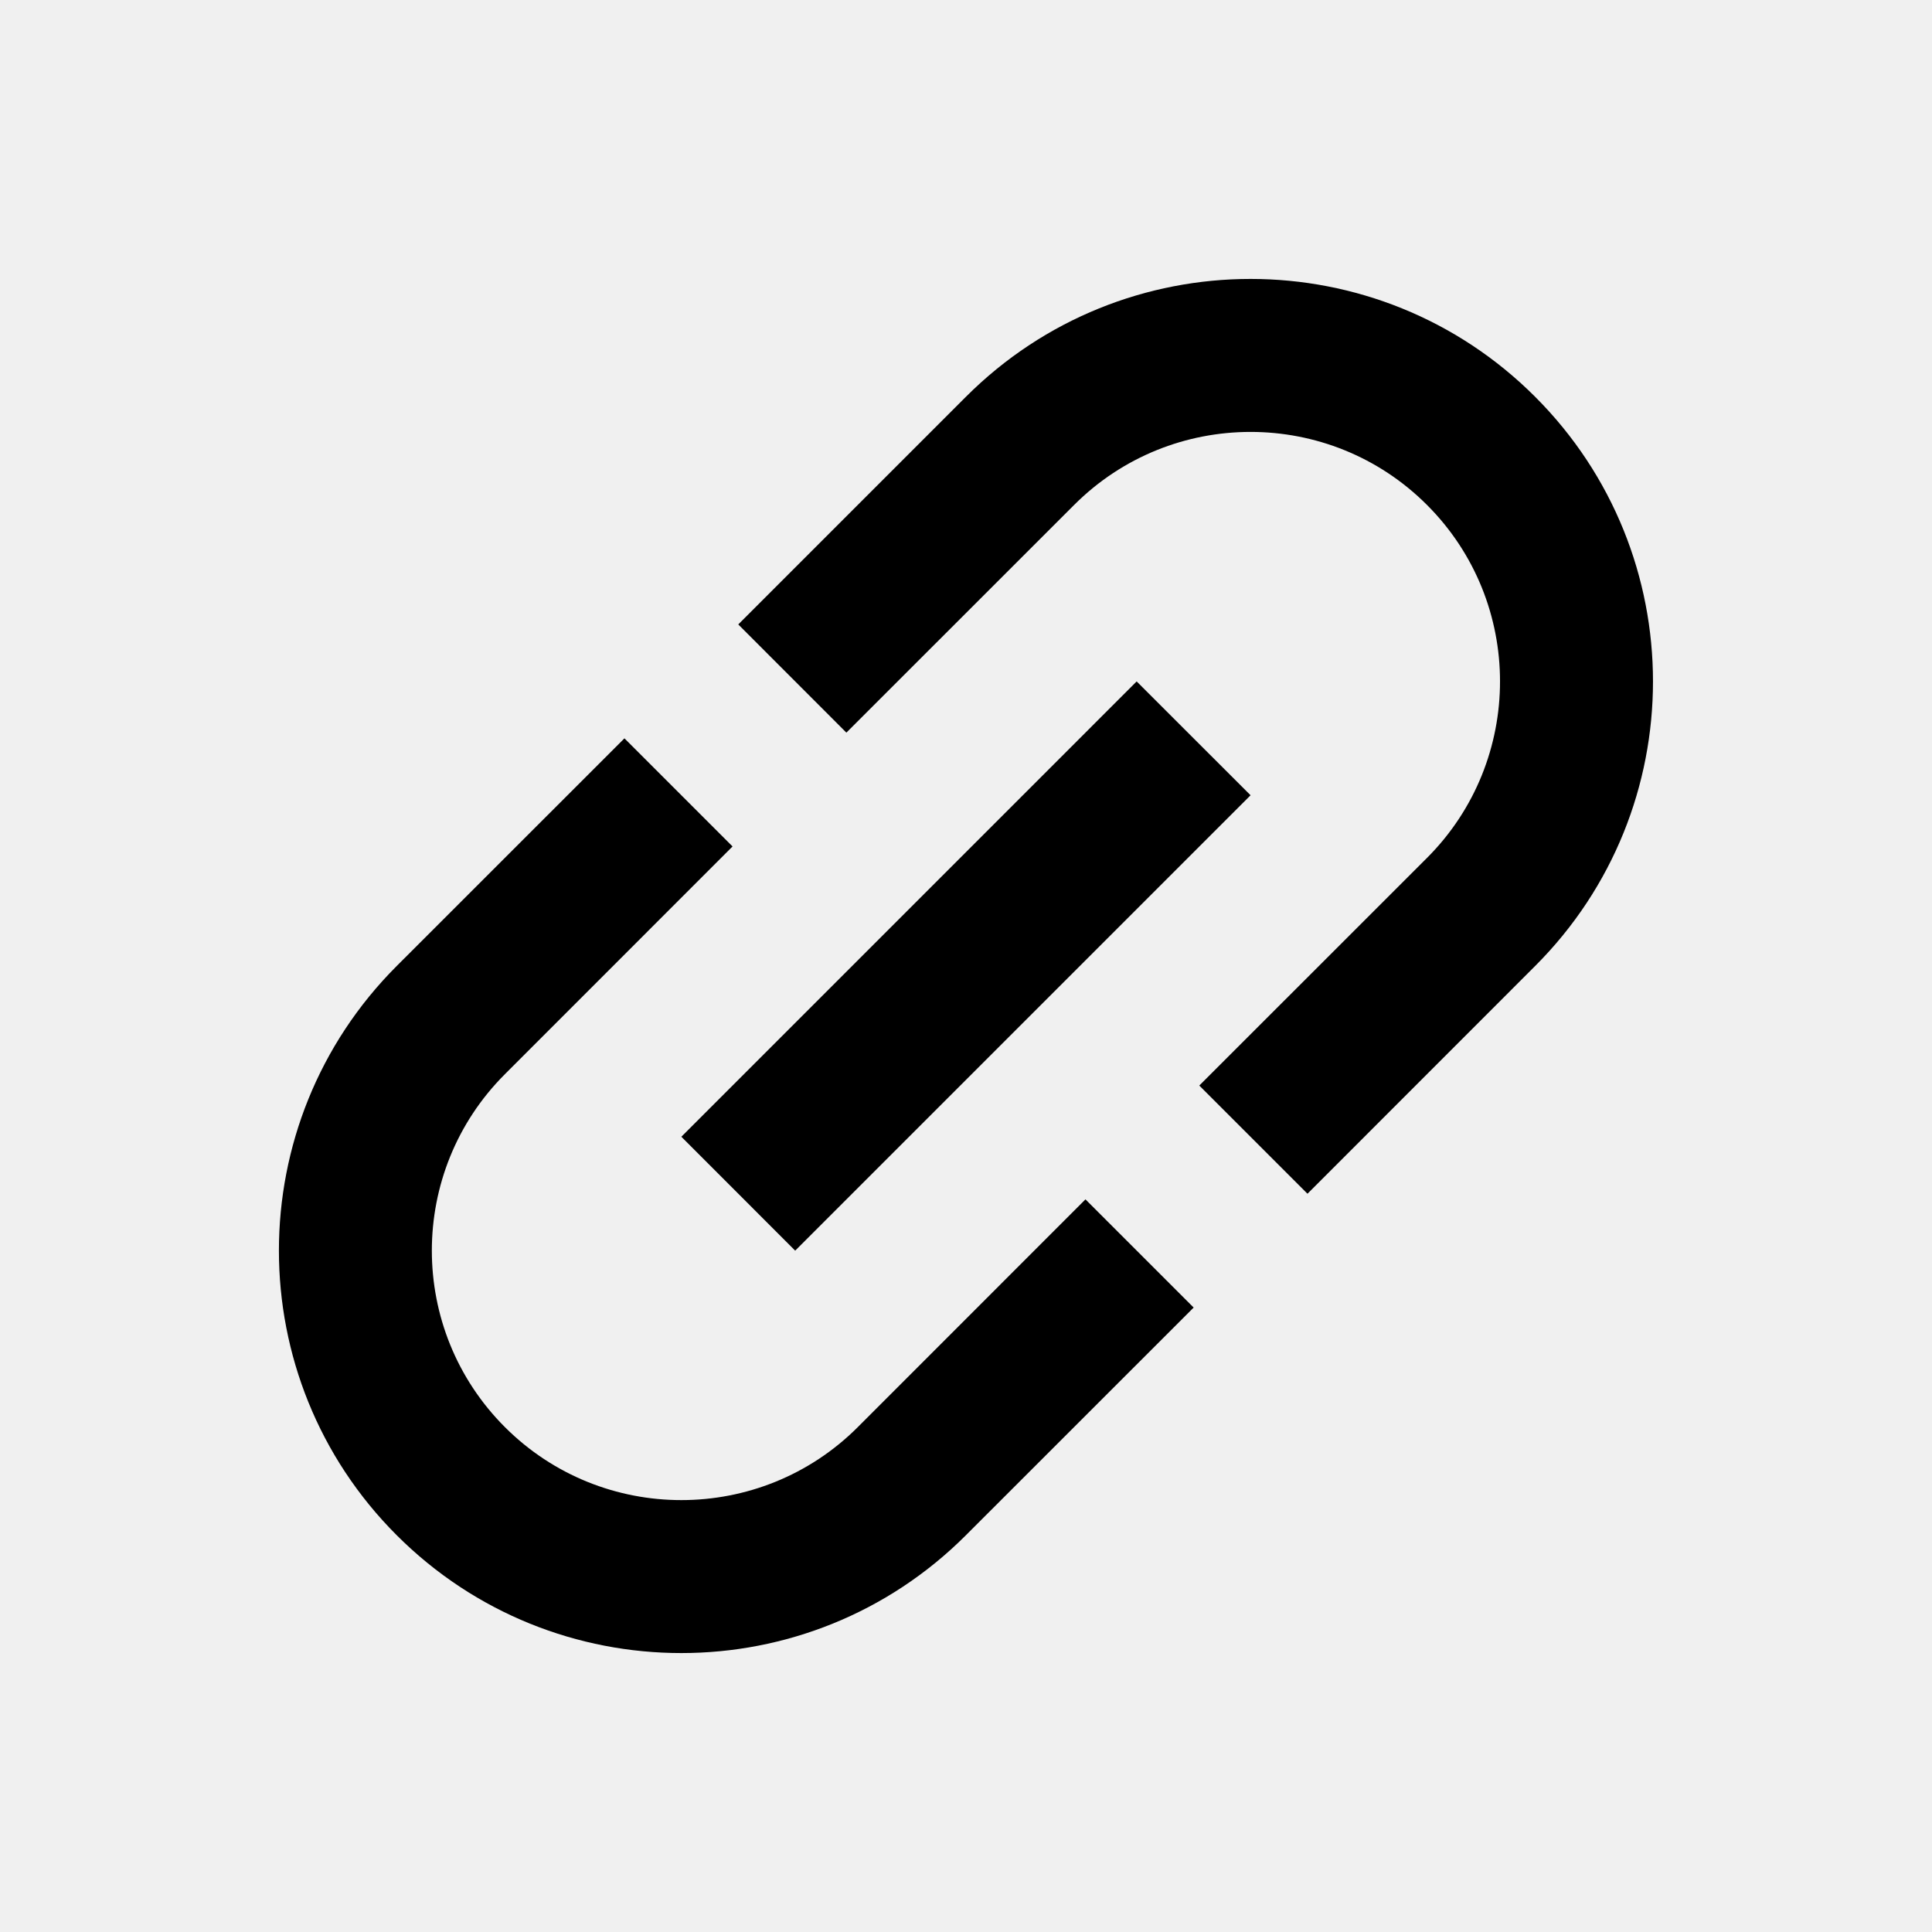
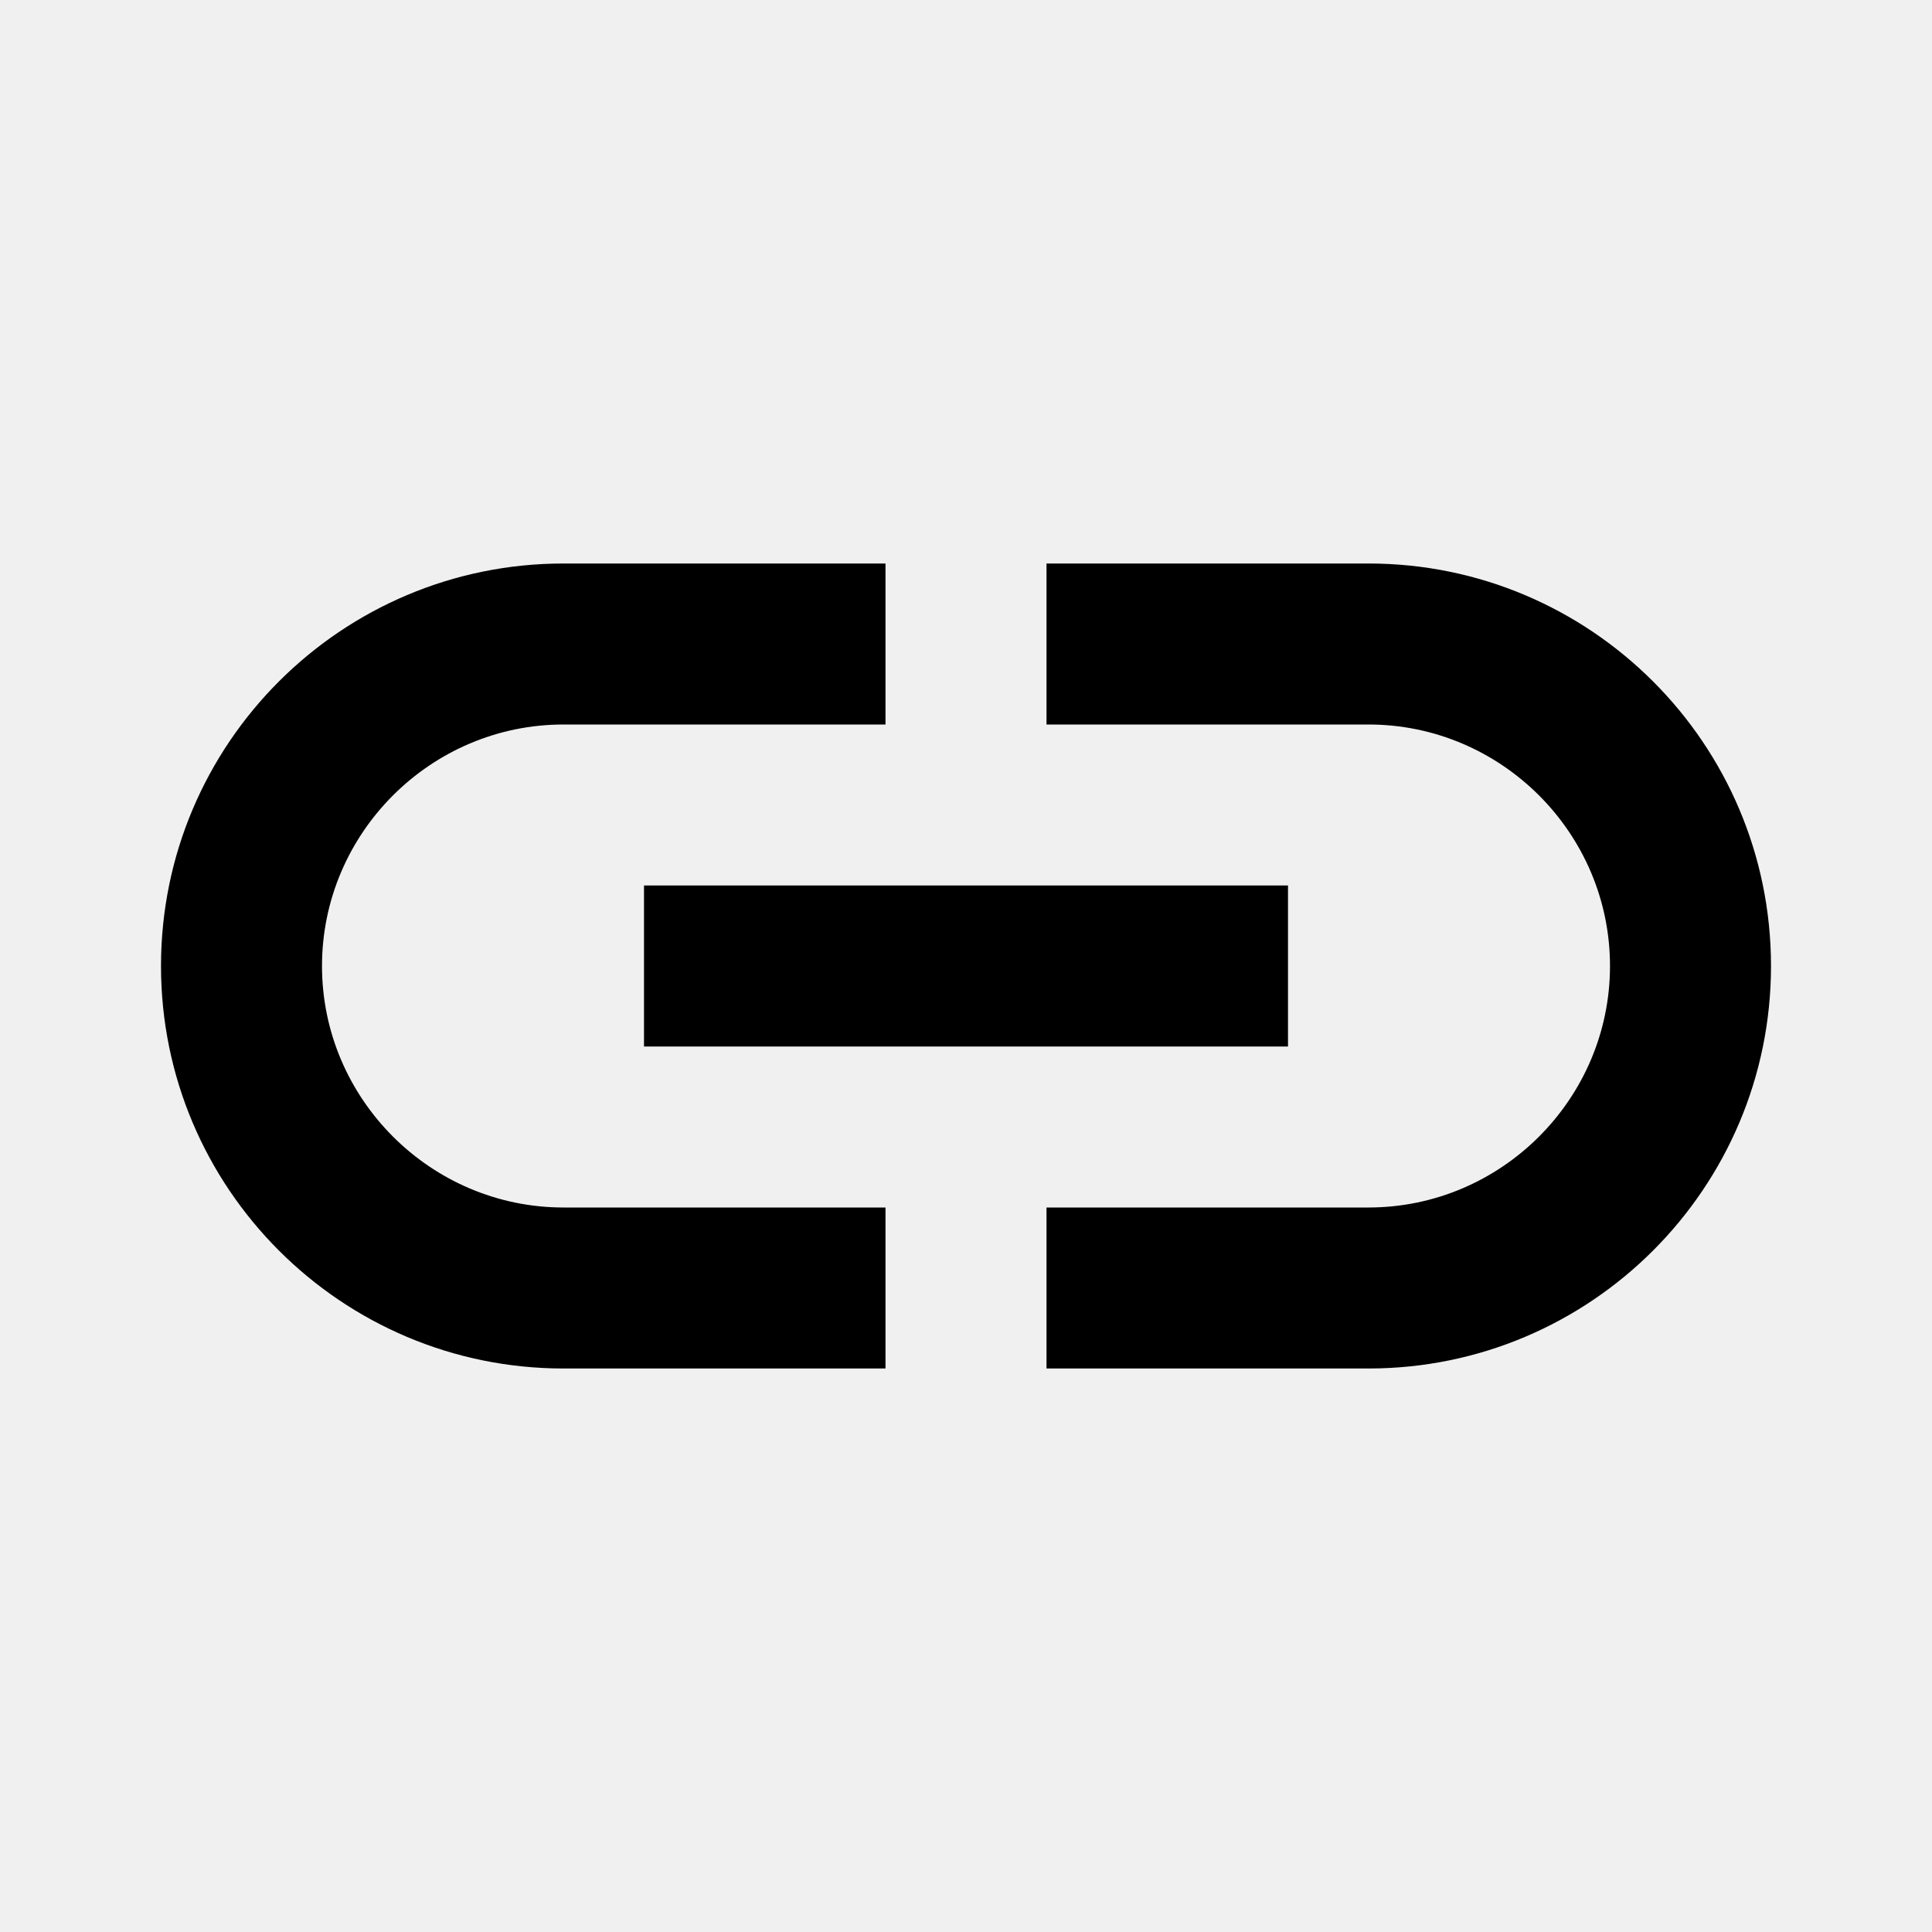
<svg xmlns="http://www.w3.org/2000/svg" width="24" height="24" viewBox="0 0 24 24" fill="none">
-   <path d="M6.272 17.728C5.062 16.518 5.062 14.553 6.272 13.344L9.1 10.515L7.757 9.172L4.928 12C2.977 13.952 2.977 17.12 4.928 19.071C6.88 21.023 10.048 21.023 11.999 19.071L14.828 16.243L13.484 14.899L10.656 17.728C9.447 18.937 7.481 18.937 6.272 17.728ZM9.878 15.536L15.535 9.879L14.12 8.465L8.464 14.121L9.878 15.536ZM11.999 4.929L9.171 7.757L10.514 9.101L13.343 6.273C14.552 5.063 16.518 5.063 17.727 6.273C18.936 7.482 18.936 9.447 17.727 10.657L14.898 13.485L16.242 14.829L19.07 12C21.022 10.049 21.022 6.881 19.07 4.929C17.119 2.977 13.951 2.977 11.999 4.929Z" fill="currentColor" />
+   <g clip-path="url(#clip0_123_3864)">
+     <path d="M17 7H13V9H17C18.65 9 20 10.35 20 12C20 13.65 18.65 15 17 15H13V17H17C19.76 17 22 14.76 22 12C22 9.24 19.76 7 17 7ZM11 15H7C5.35 15 4 13.65 4 12C4 10.35 5.35 9 7 9H11V7H7C4.24 7 2 9.24 2 12C2 14.76 4.24 17 7 17H11V15ZM8 11H16V13H8V11Z" fill="currentColor" />
+   </g>
+   <defs>
+     <clipPath id="clip0_123_3864">
+       <rect width="24" height="24" fill="white" />
+     </clipPath>
+   </defs>
</svg>
